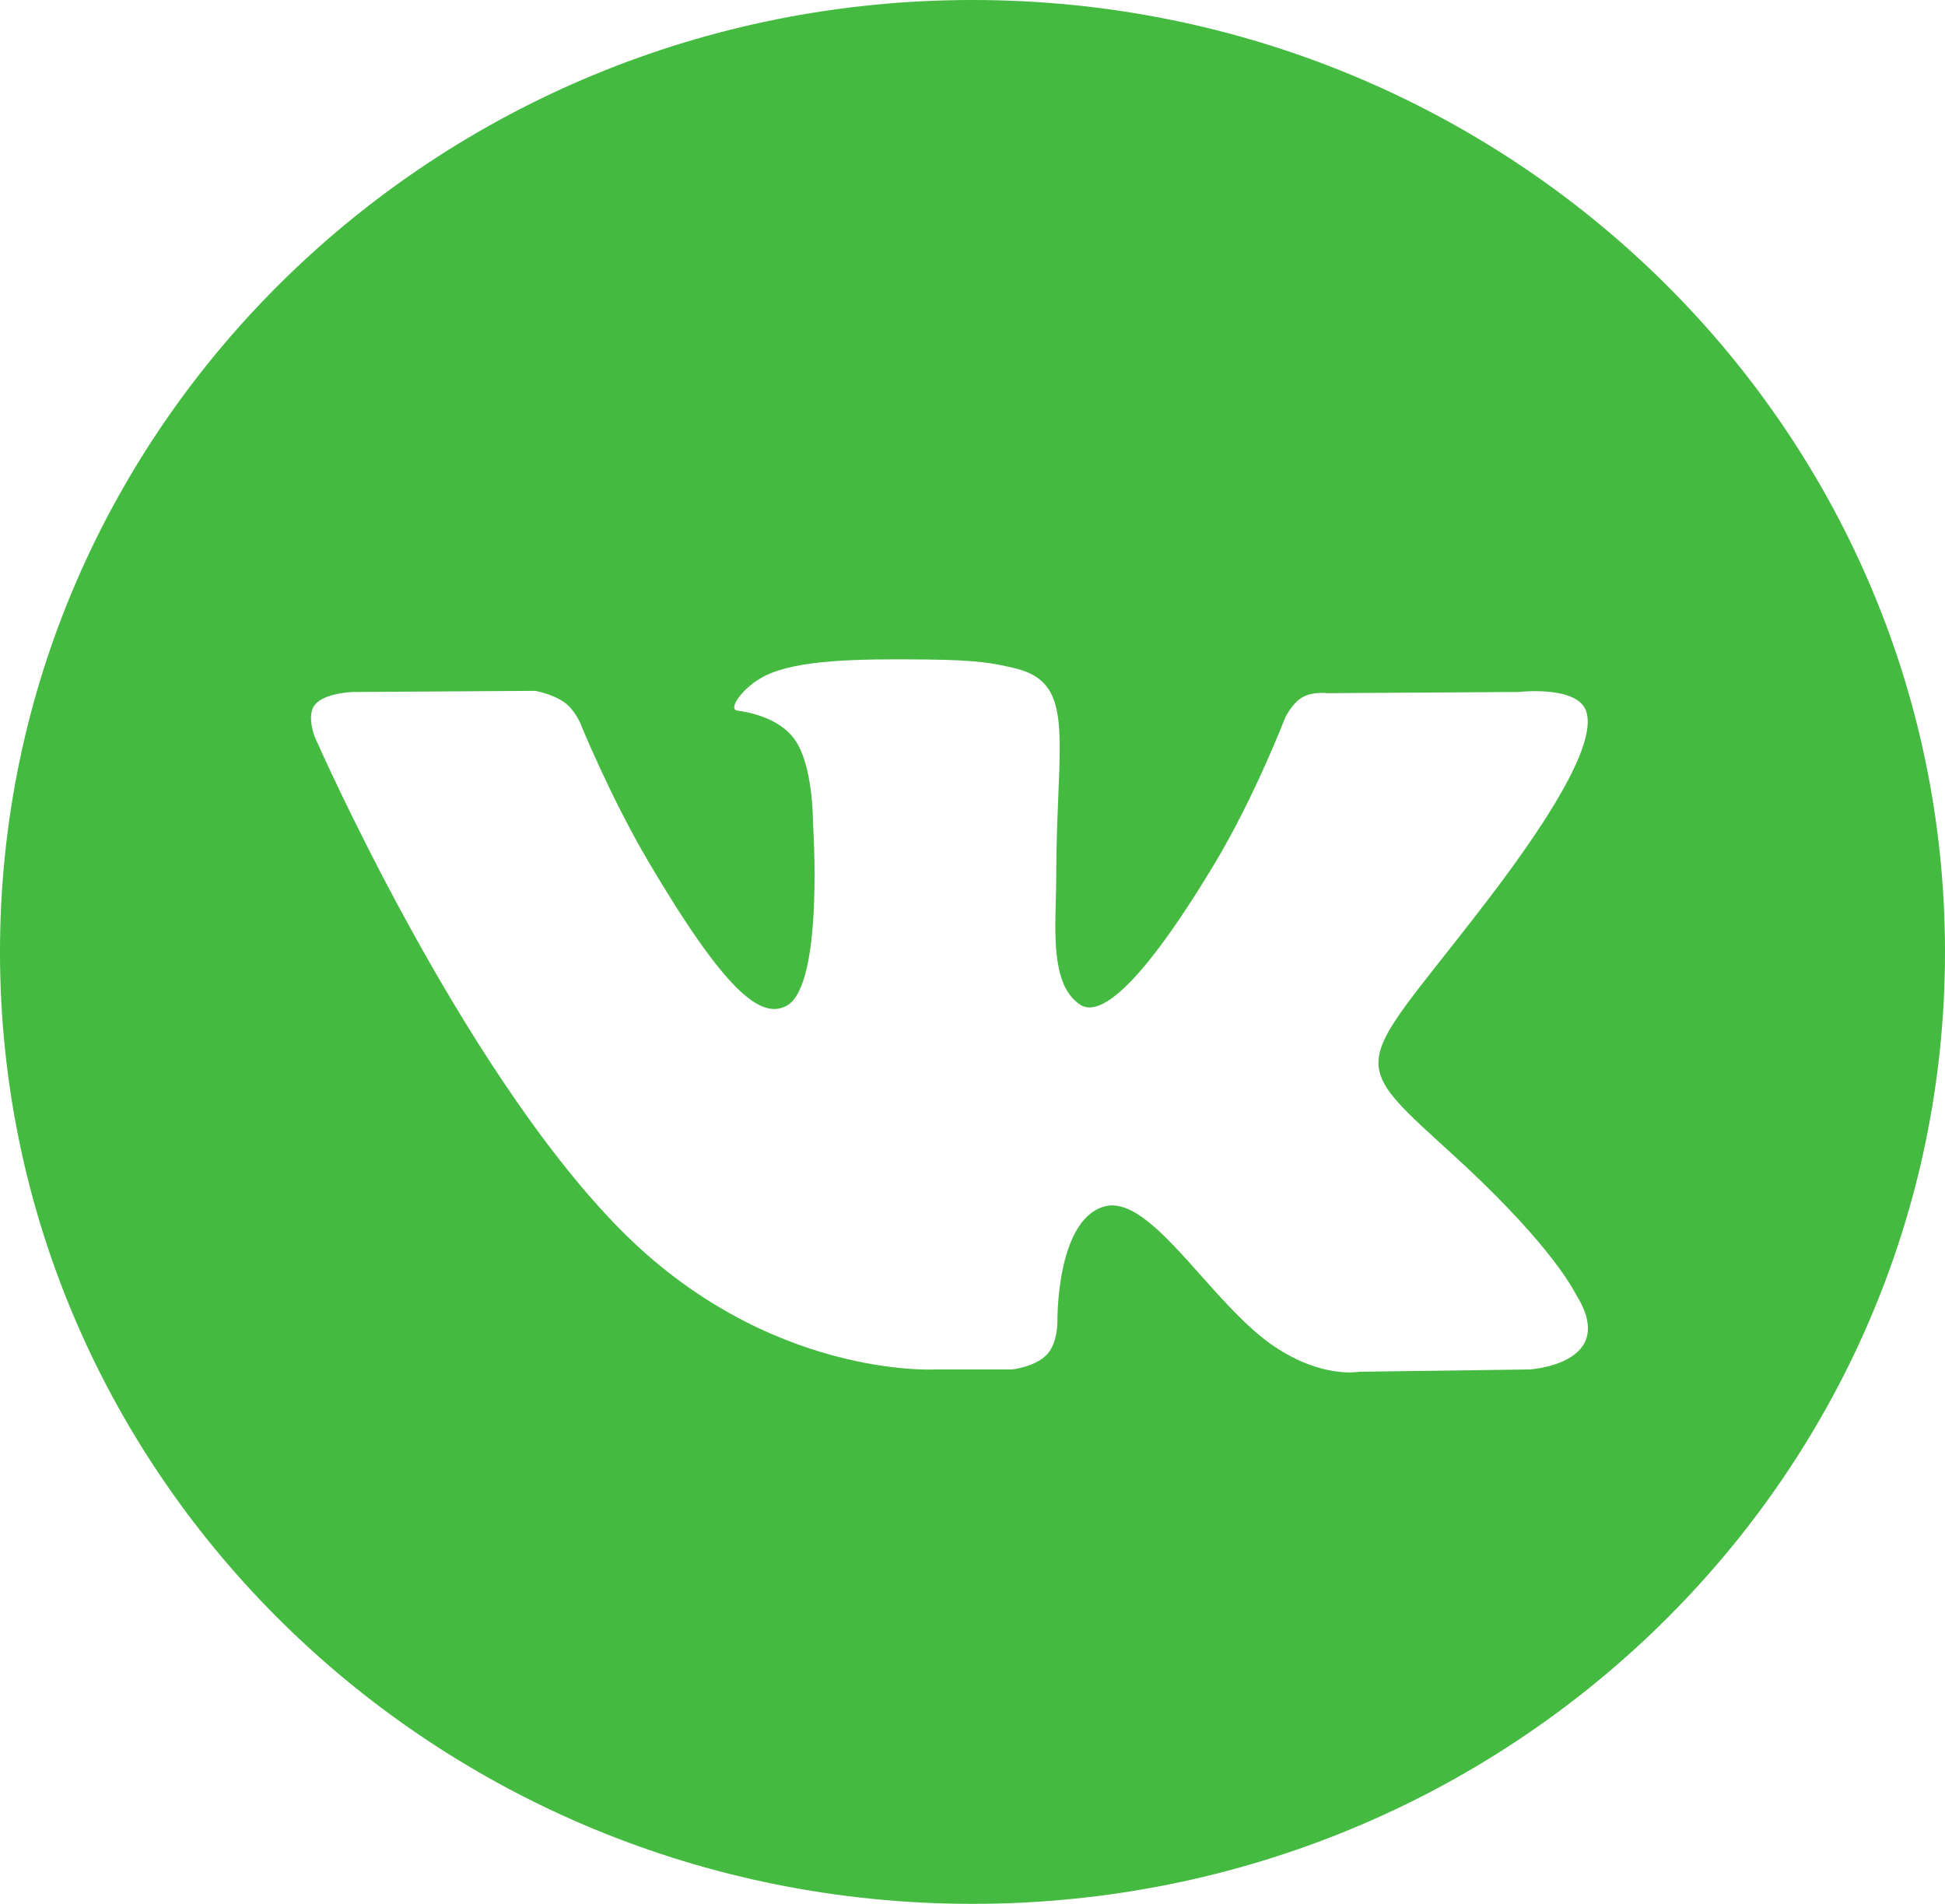
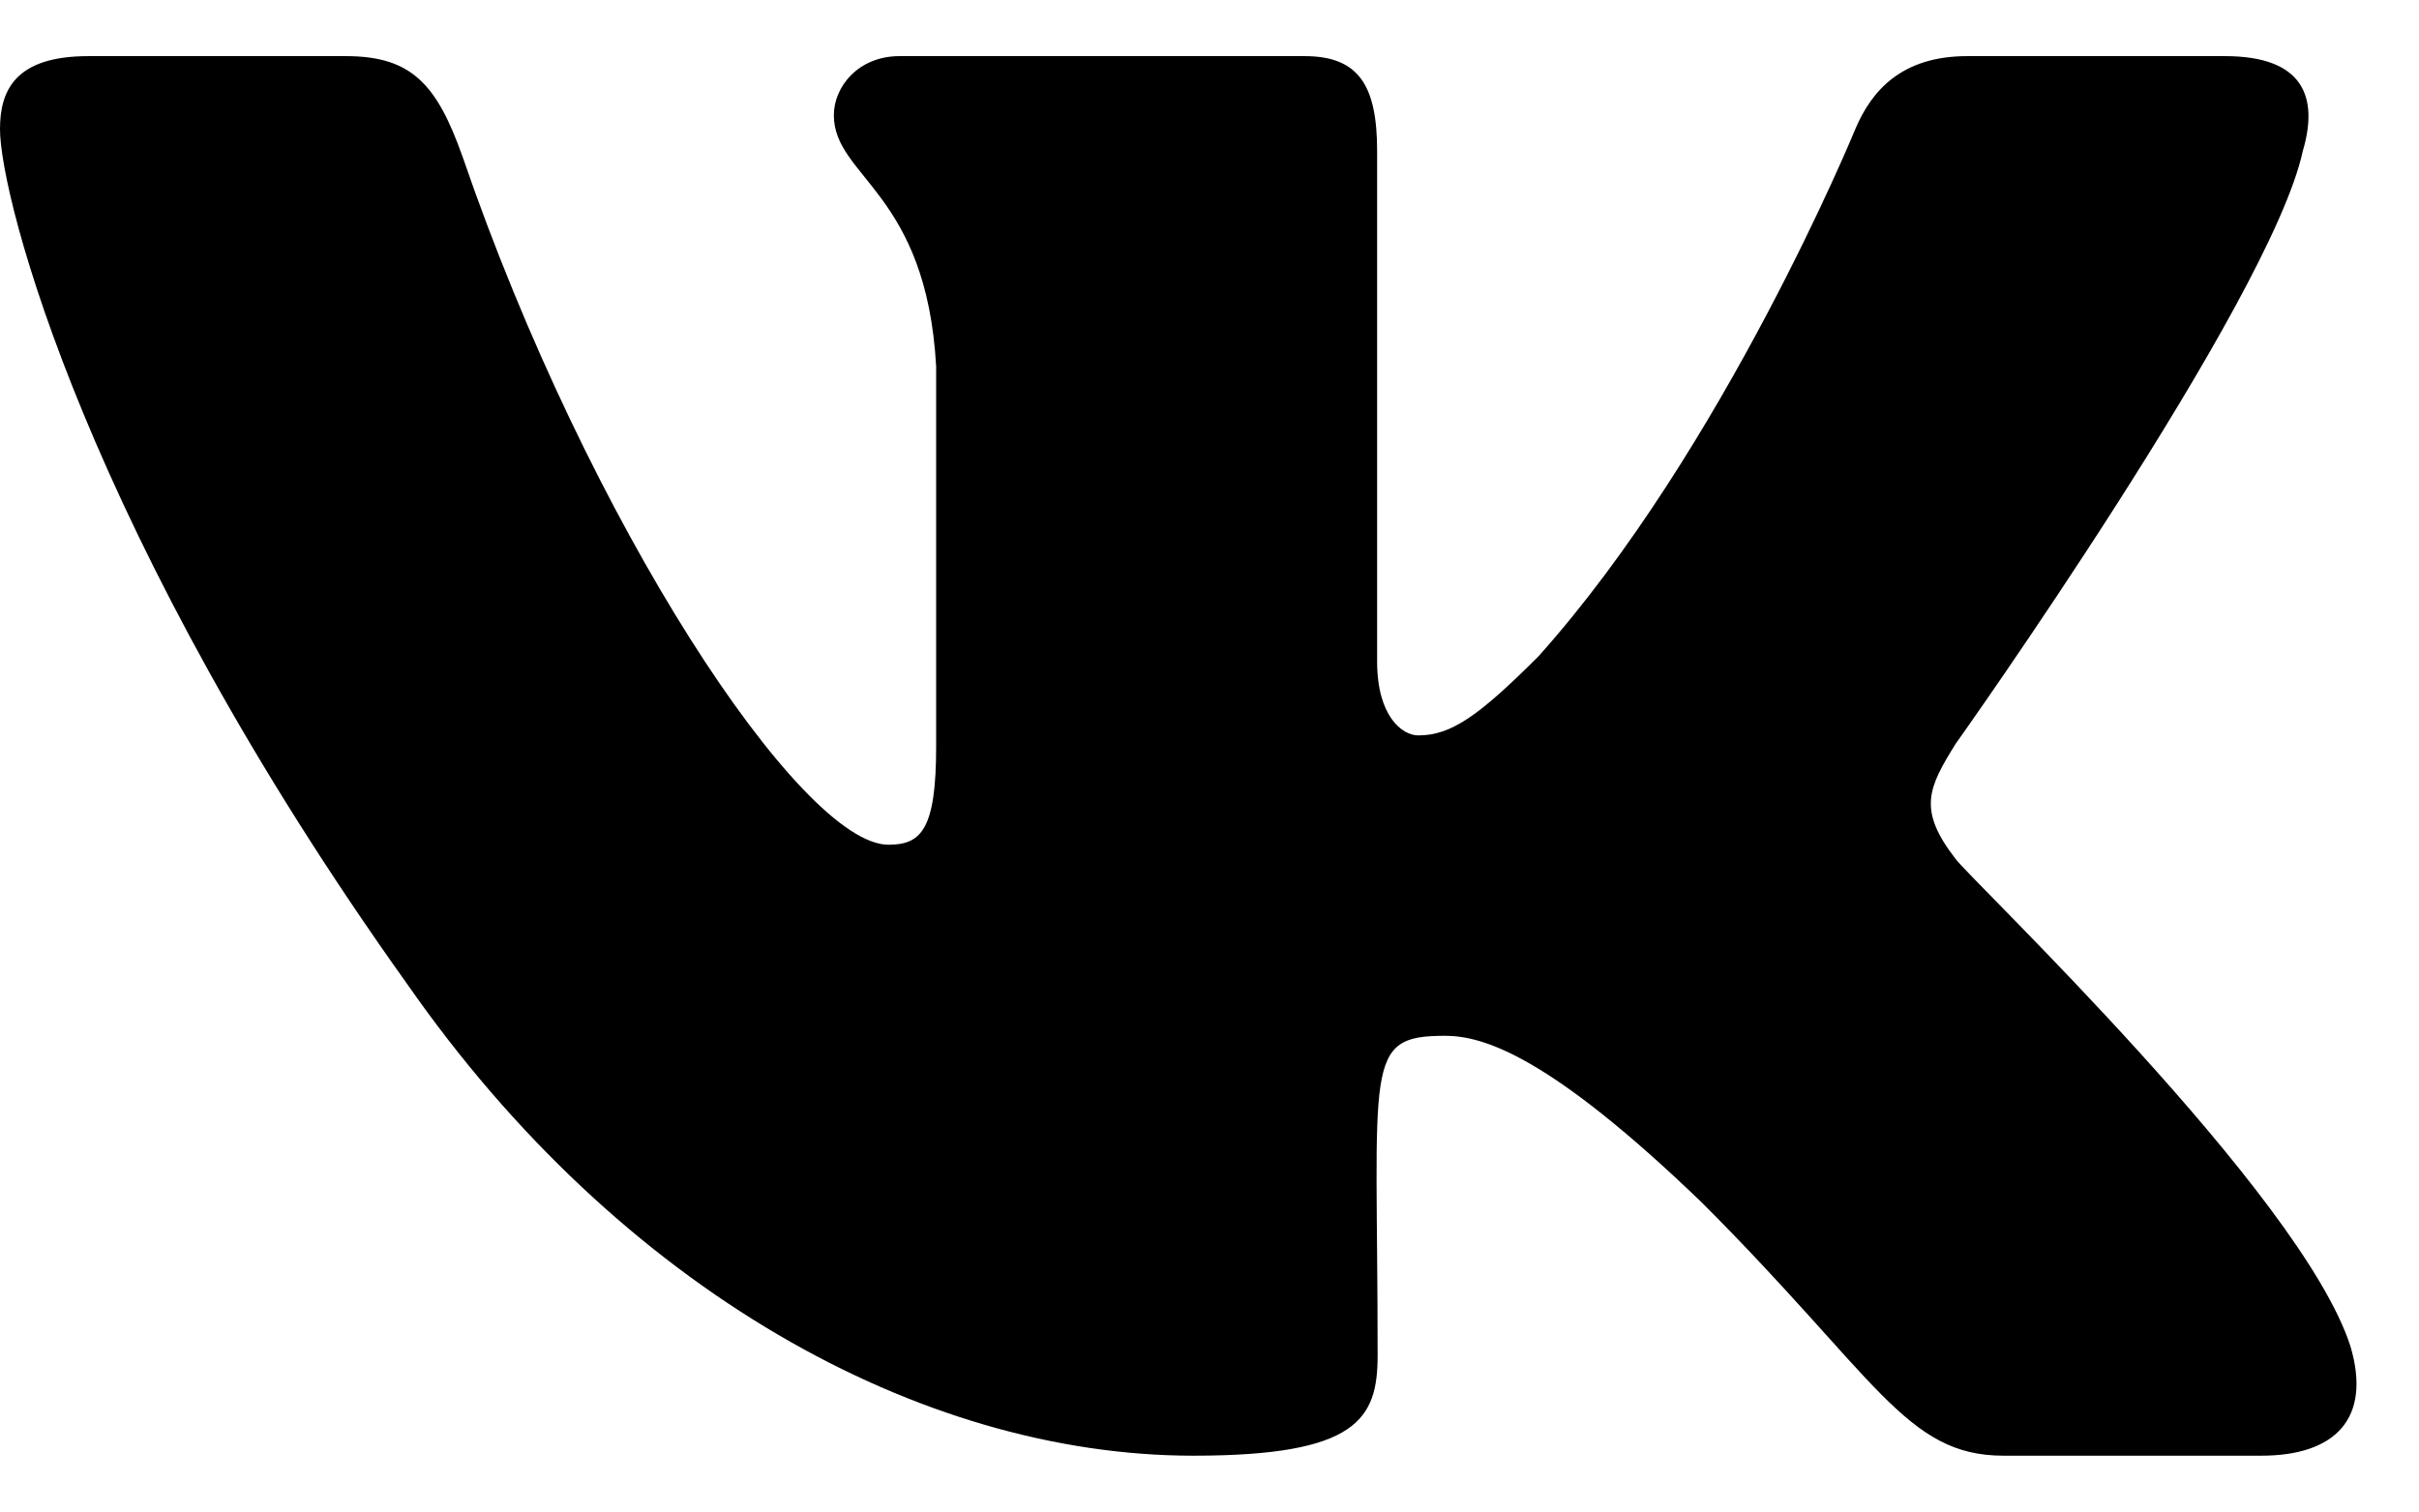
- <svg xmlns="http://www.w3.org/2000/svg" width="47" height="46" viewBox="0 0 47 46" fill="none">
-   <path fill-rule="evenodd" clip-rule="evenodd" d="M47 23C47 35.703 36.479 46 23.5 46C10.521 46 0 35.703 0 23C0 10.297 10.521 0 23.5 0C36.479 0 47 10.297 47 23ZM24.457 33.088H22.612C22.612 33.088 18.543 33.327 14.959 29.676C11.05 25.692 7.599 17.788 7.599 17.788C7.599 17.788 7.4 17.27 7.616 17.02C7.859 16.738 8.521 16.72 8.521 16.72L12.93 16.692C12.93 16.692 13.345 16.76 13.643 16.974C13.888 17.15 14.025 17.479 14.025 17.479C14.025 17.479 14.738 19.243 15.681 20.839C17.523 23.954 18.381 24.636 19.007 24.302C19.918 23.815 19.645 19.898 19.645 19.898C19.645 19.898 19.662 18.476 19.186 17.843C18.818 17.352 18.123 17.209 17.817 17.169C17.569 17.137 17.976 16.573 18.504 16.32C19.297 15.94 20.698 15.918 22.354 15.934C23.644 15.947 24.015 16.026 24.519 16.145C25.689 16.422 25.653 17.308 25.574 19.22C25.551 19.791 25.523 20.454 25.523 21.219C25.523 21.392 25.518 21.575 25.513 21.764C25.486 22.743 25.454 23.864 26.113 24.281C26.45 24.494 27.276 24.313 29.343 20.879C30.322 19.252 31.056 17.338 31.056 17.338C31.056 17.338 31.217 16.997 31.466 16.851C31.721 16.702 32.065 16.748 32.065 16.748L36.705 16.719C36.705 16.719 38.099 16.556 38.325 17.172C38.562 17.819 37.804 19.328 35.908 21.801C34.108 24.149 33.233 25.013 33.315 25.777C33.375 26.334 33.944 26.839 35.033 27.829C37.317 29.904 37.926 30.993 38.071 31.252C38.082 31.273 38.091 31.289 38.097 31.299C39.119 32.958 36.964 33.088 36.964 33.088L32.843 33.144C32.843 33.144 31.957 33.316 30.792 32.532C30.183 32.123 29.587 31.454 29.019 30.817C28.151 29.843 27.349 28.943 26.664 29.156C25.516 29.512 25.552 31.935 25.552 31.935C25.552 31.935 25.56 32.452 25.298 32.728C25.014 33.028 24.457 33.088 24.457 33.088Z" fill="#44BA40" />
+ <svg xmlns="http://www.w3.org/2000/svg" width="24" height="15" viewBox="0 0 24 15" fill="none">
+   <path d="M22.847 1.499C23.008 0.956 22.847 0.557 22.075 0.557H19.518C18.867 0.557 18.568 0.9 18.407 1.282C18.407 1.282 17.105 4.455 15.265 6.512C14.67 7.107 14.397 7.298 14.071 7.298C13.911 7.298 13.663 7.107 13.663 6.564V1.499C13.663 0.848 13.481 0.557 12.943 0.557H8.924C8.516 0.557 8.273 0.861 8.273 1.143C8.273 1.759 9.193 1.903 9.288 3.639V7.406C9.288 8.231 9.141 8.383 8.815 8.383C7.947 8.383 5.838 5.197 4.588 1.551C4.336 0.844 4.089 0.557 3.433 0.557H0.877C0.148 0.557 0 0.9 0 1.282C0 1.959 0.868 5.323 4.041 9.767C6.155 12.801 9.132 14.446 11.84 14.446C13.468 14.446 13.668 14.081 13.668 13.452C13.668 10.553 13.52 10.279 14.336 10.279C14.713 10.279 15.365 10.47 16.884 11.933C18.62 13.669 18.906 14.446 19.878 14.446H22.435C23.164 14.446 23.533 14.081 23.32 13.361C22.834 11.846 19.549 8.73 19.401 8.522C19.023 8.035 19.132 7.818 19.401 7.384C19.405 7.38 22.526 2.988 22.847 1.499Z" fill="black" />
</svg>
